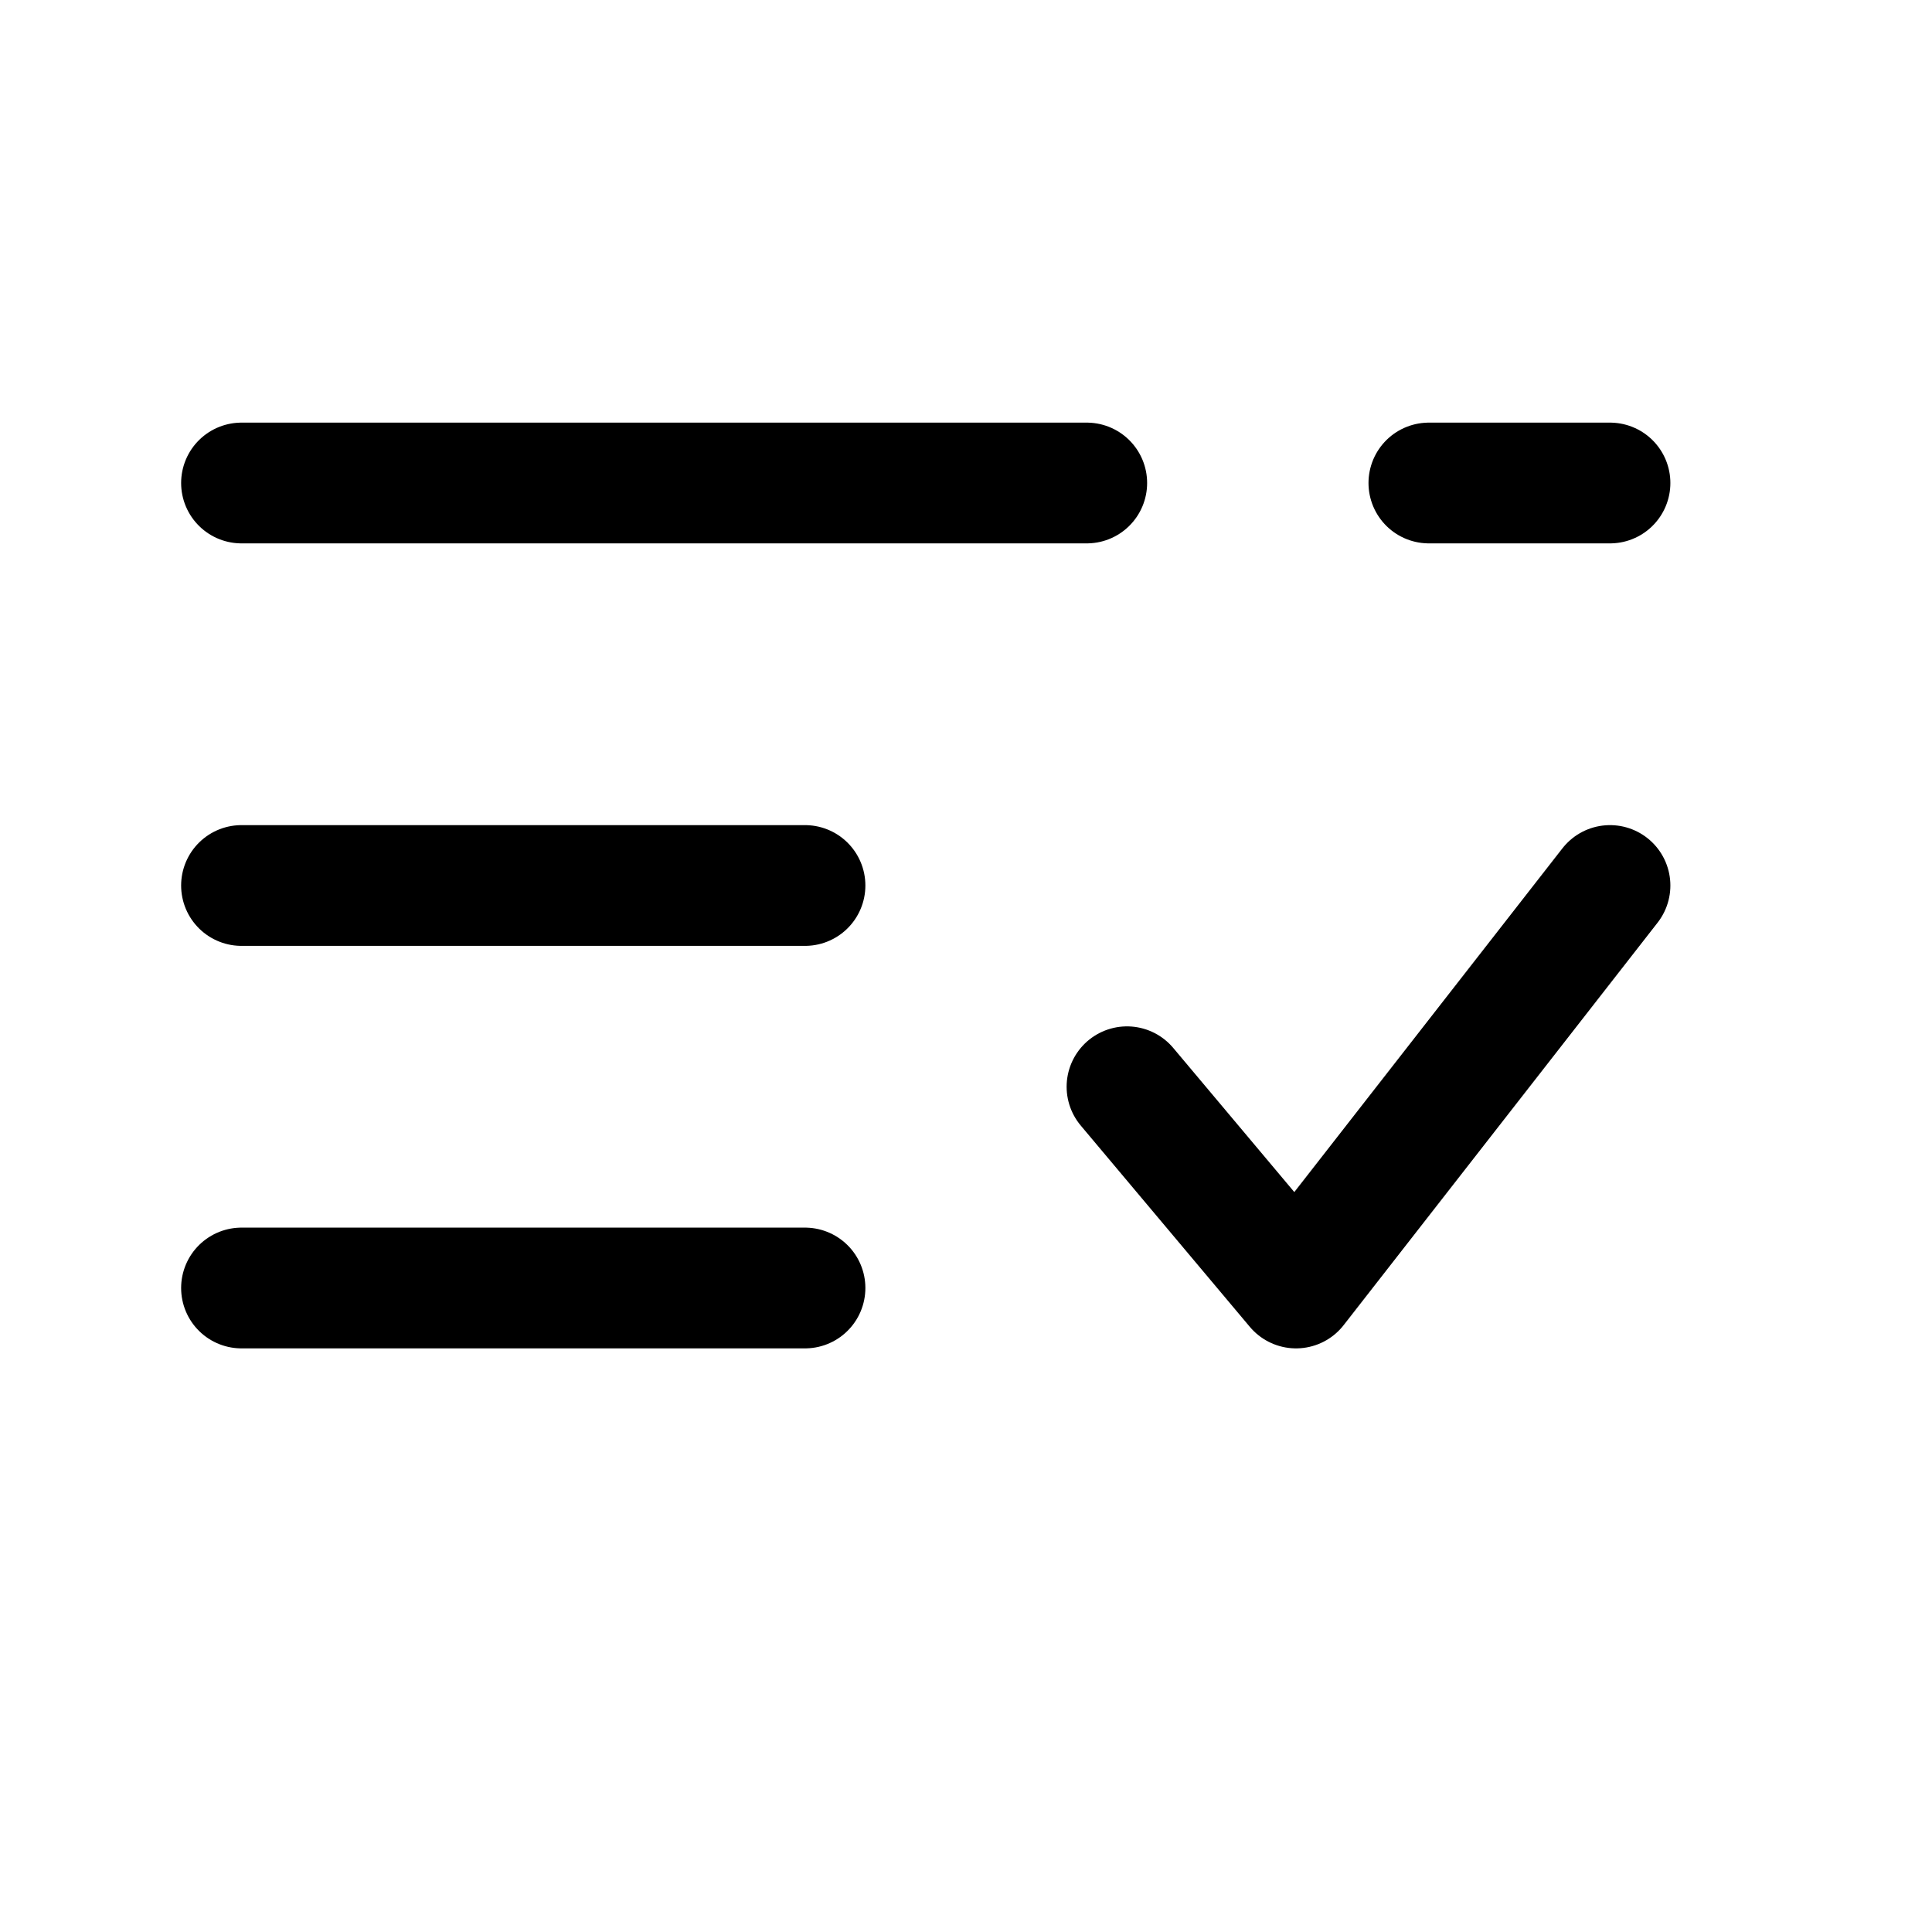
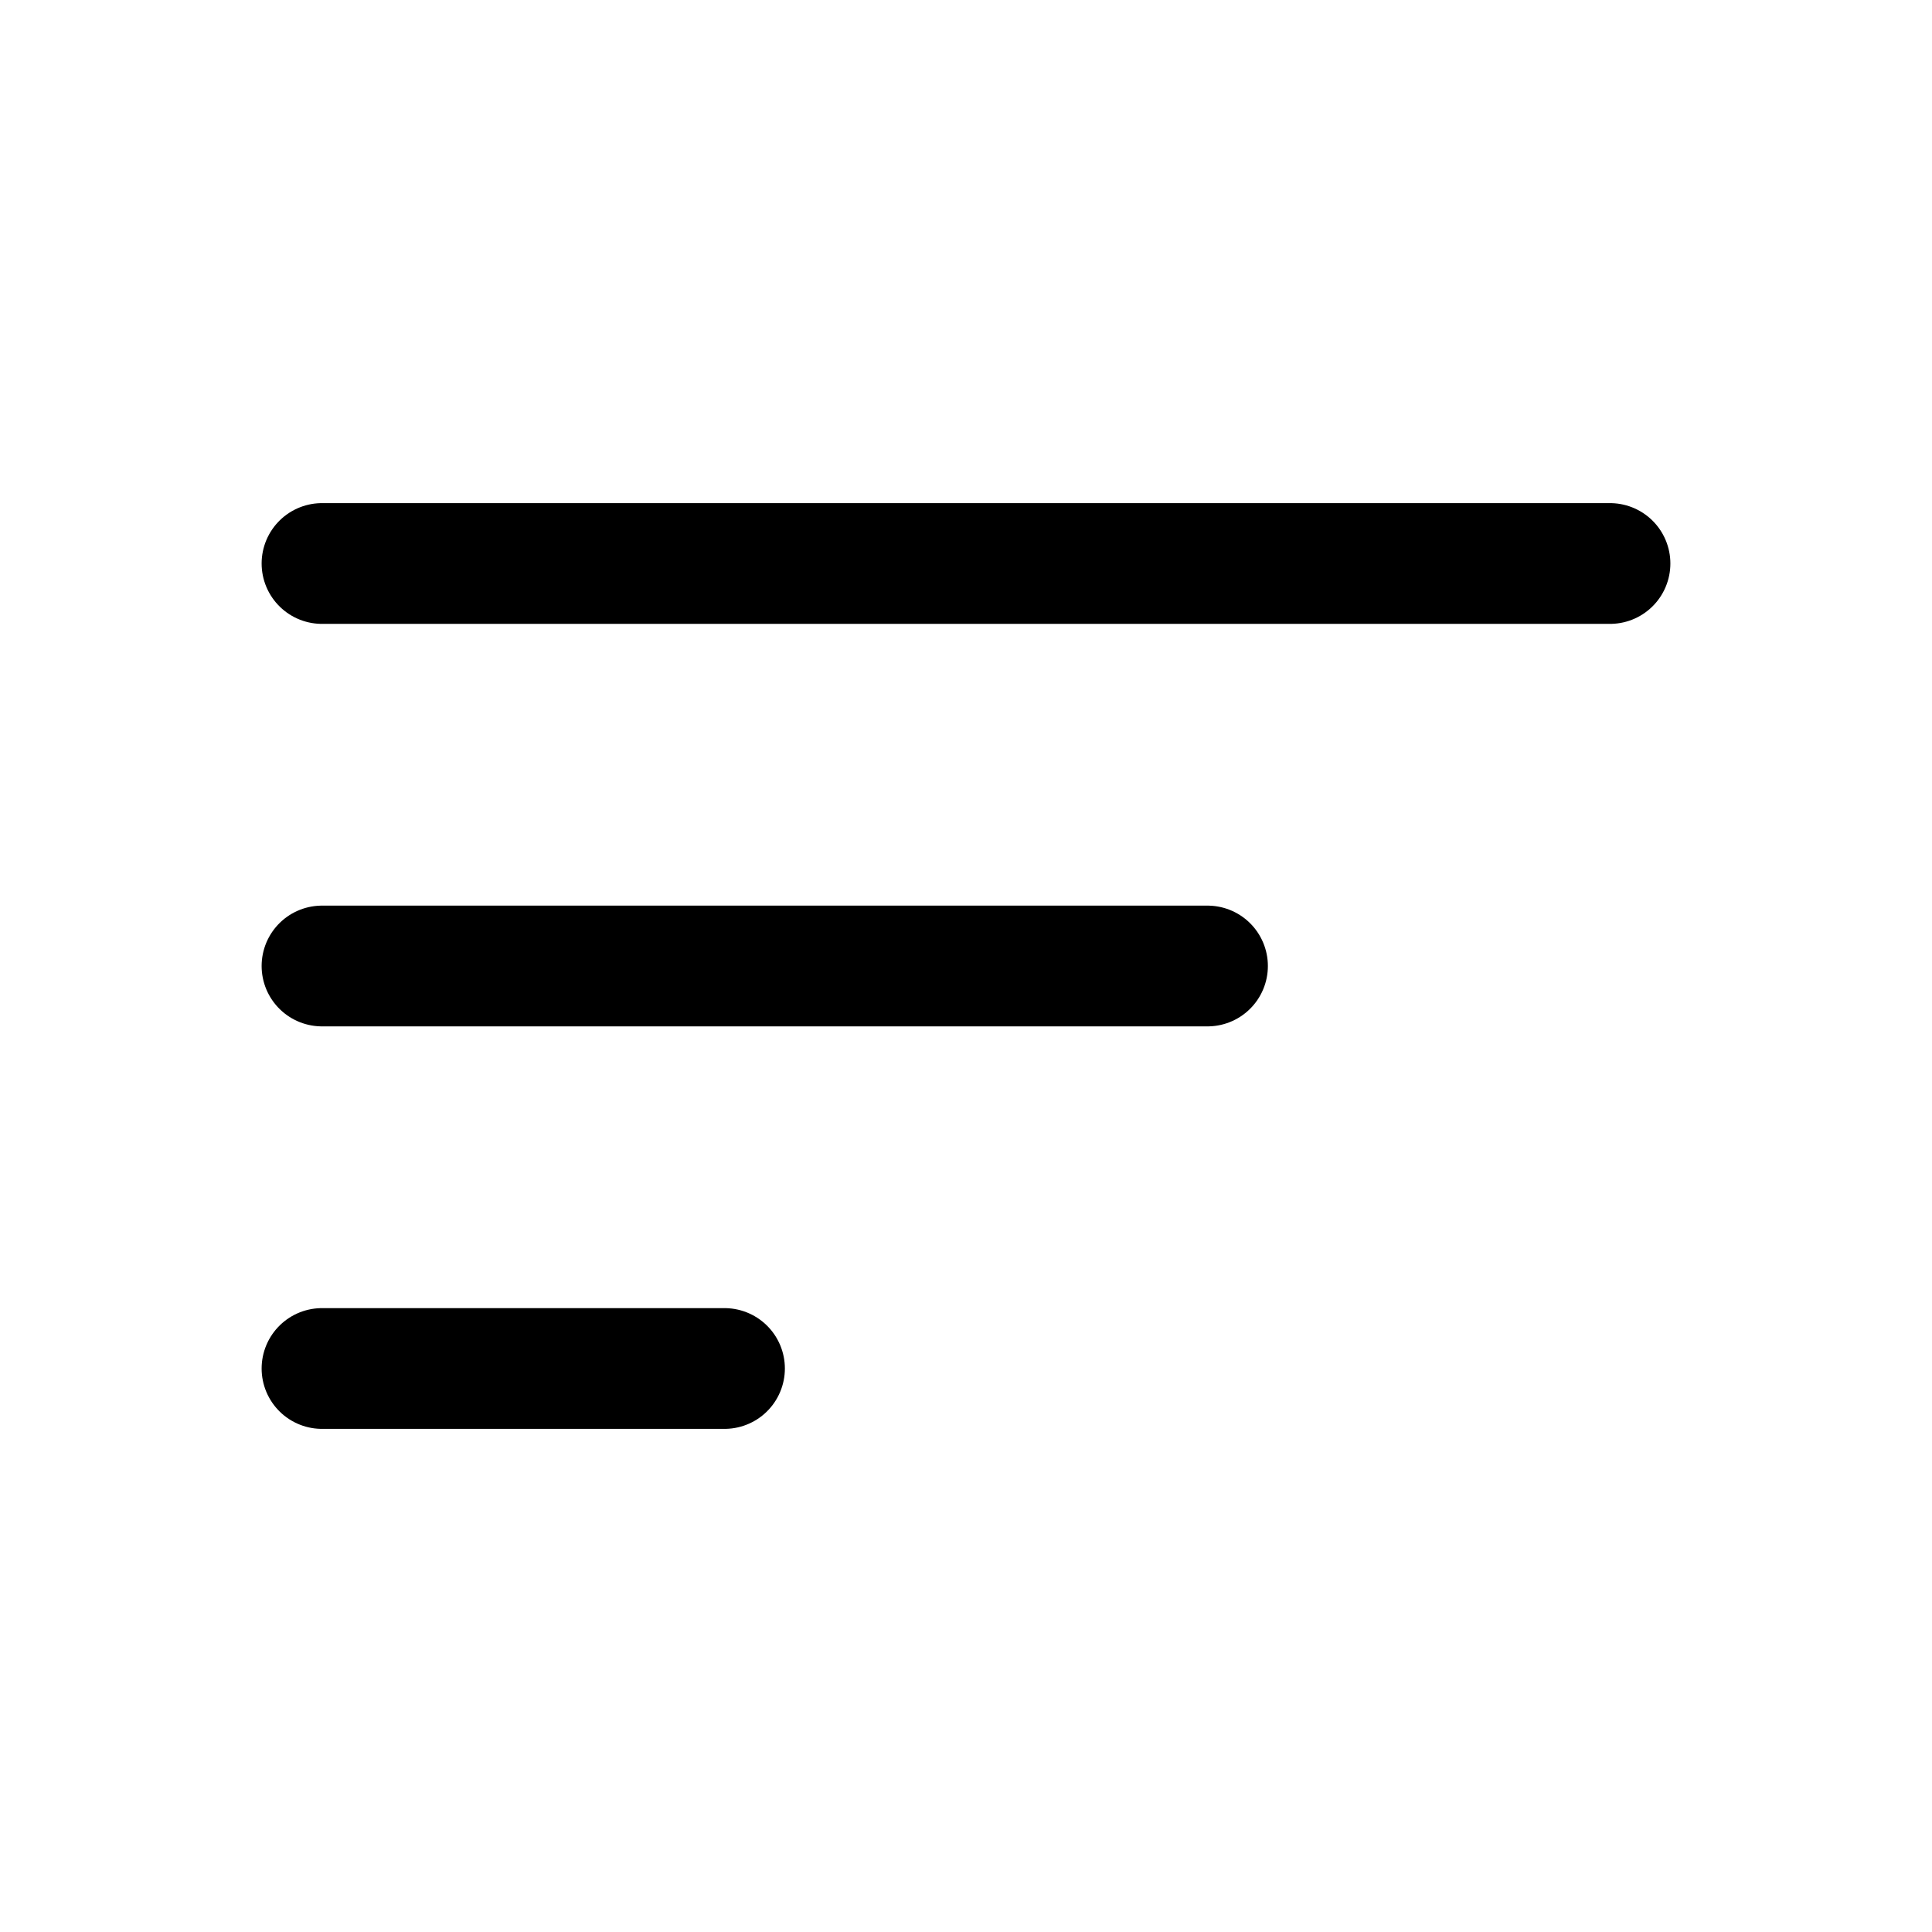
<svg xmlns="http://www.w3.org/2000/svg" width="32" height="32" viewBox="0 0 24 24">
-   <g fill="none" stroke="currentColor" stroke-linecap="round" stroke-width="1.5">
-     <path d="M10 11H3m7 5H3" />
-     <path stroke-linejoin="round" d="m14 13.5l2.1 2.5l3.9-5" />
-     <path d="M3 6h10.5M20 6h-2.25" />
-   </g>
+   <path fill="none" stroke="currentColor" stroke-linecap="round" stroke-width="1.5" d="M20 7H4m11 5H4m5 5H4" />
</svg>
